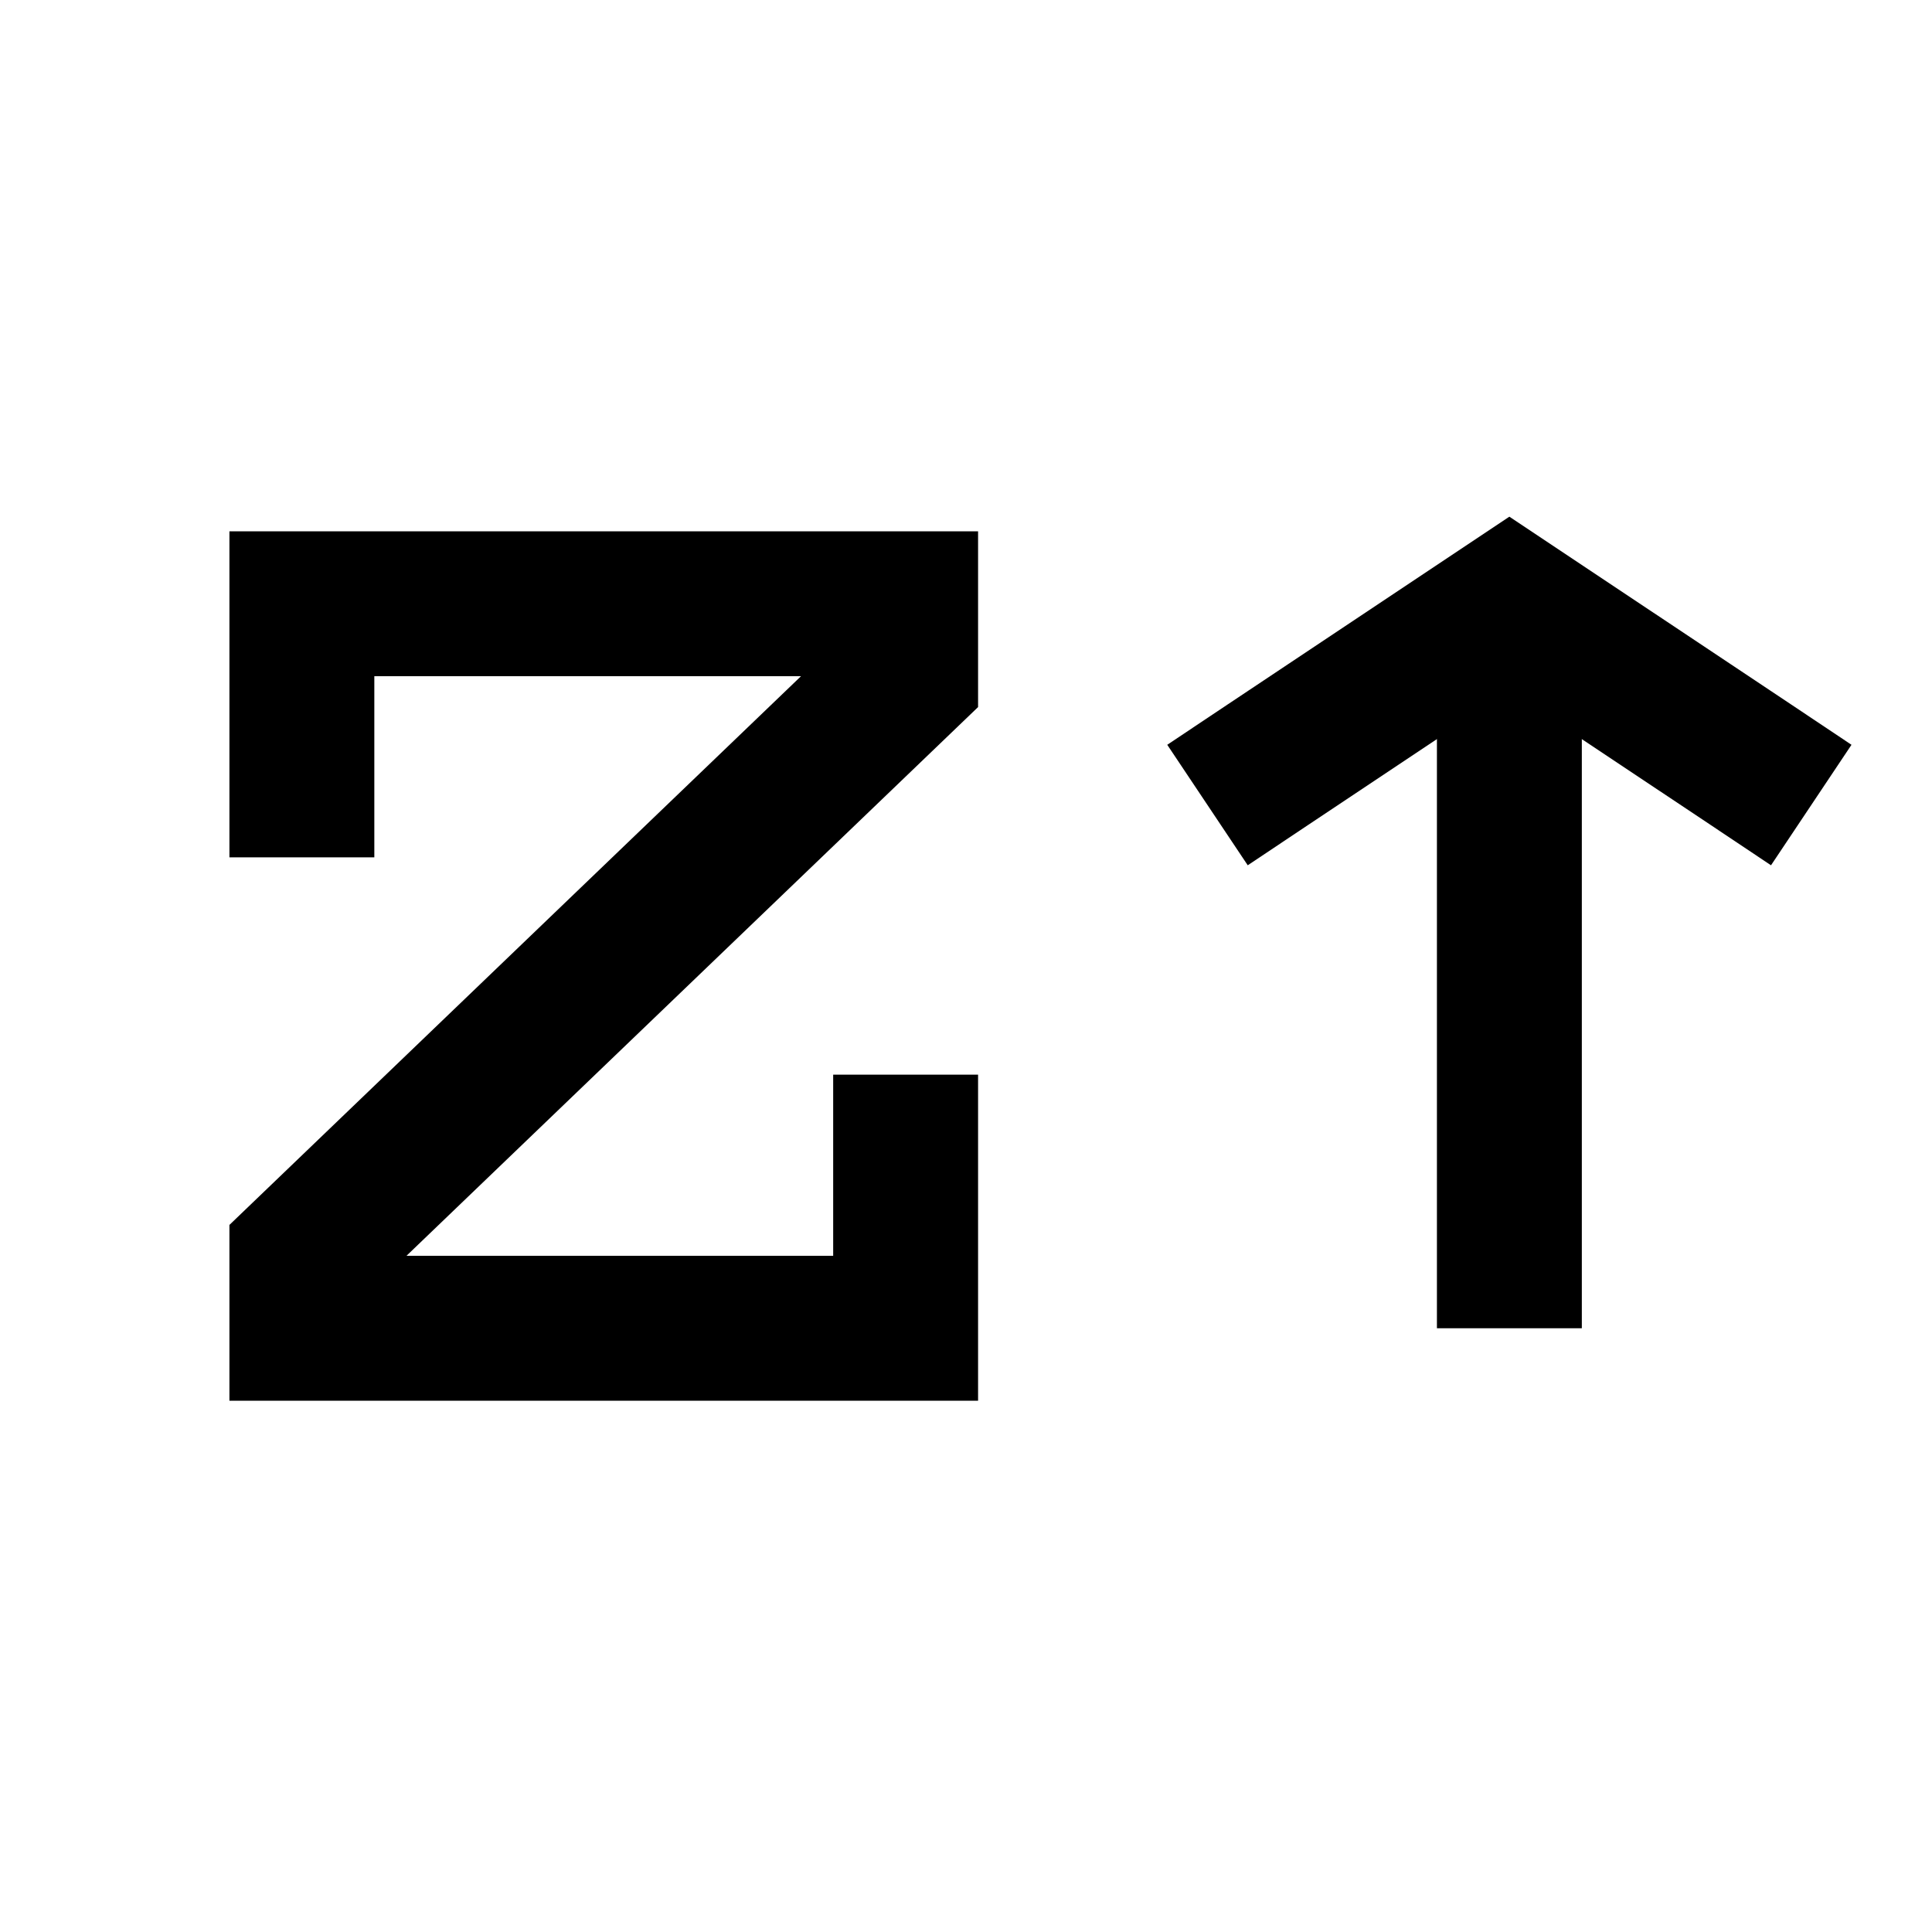
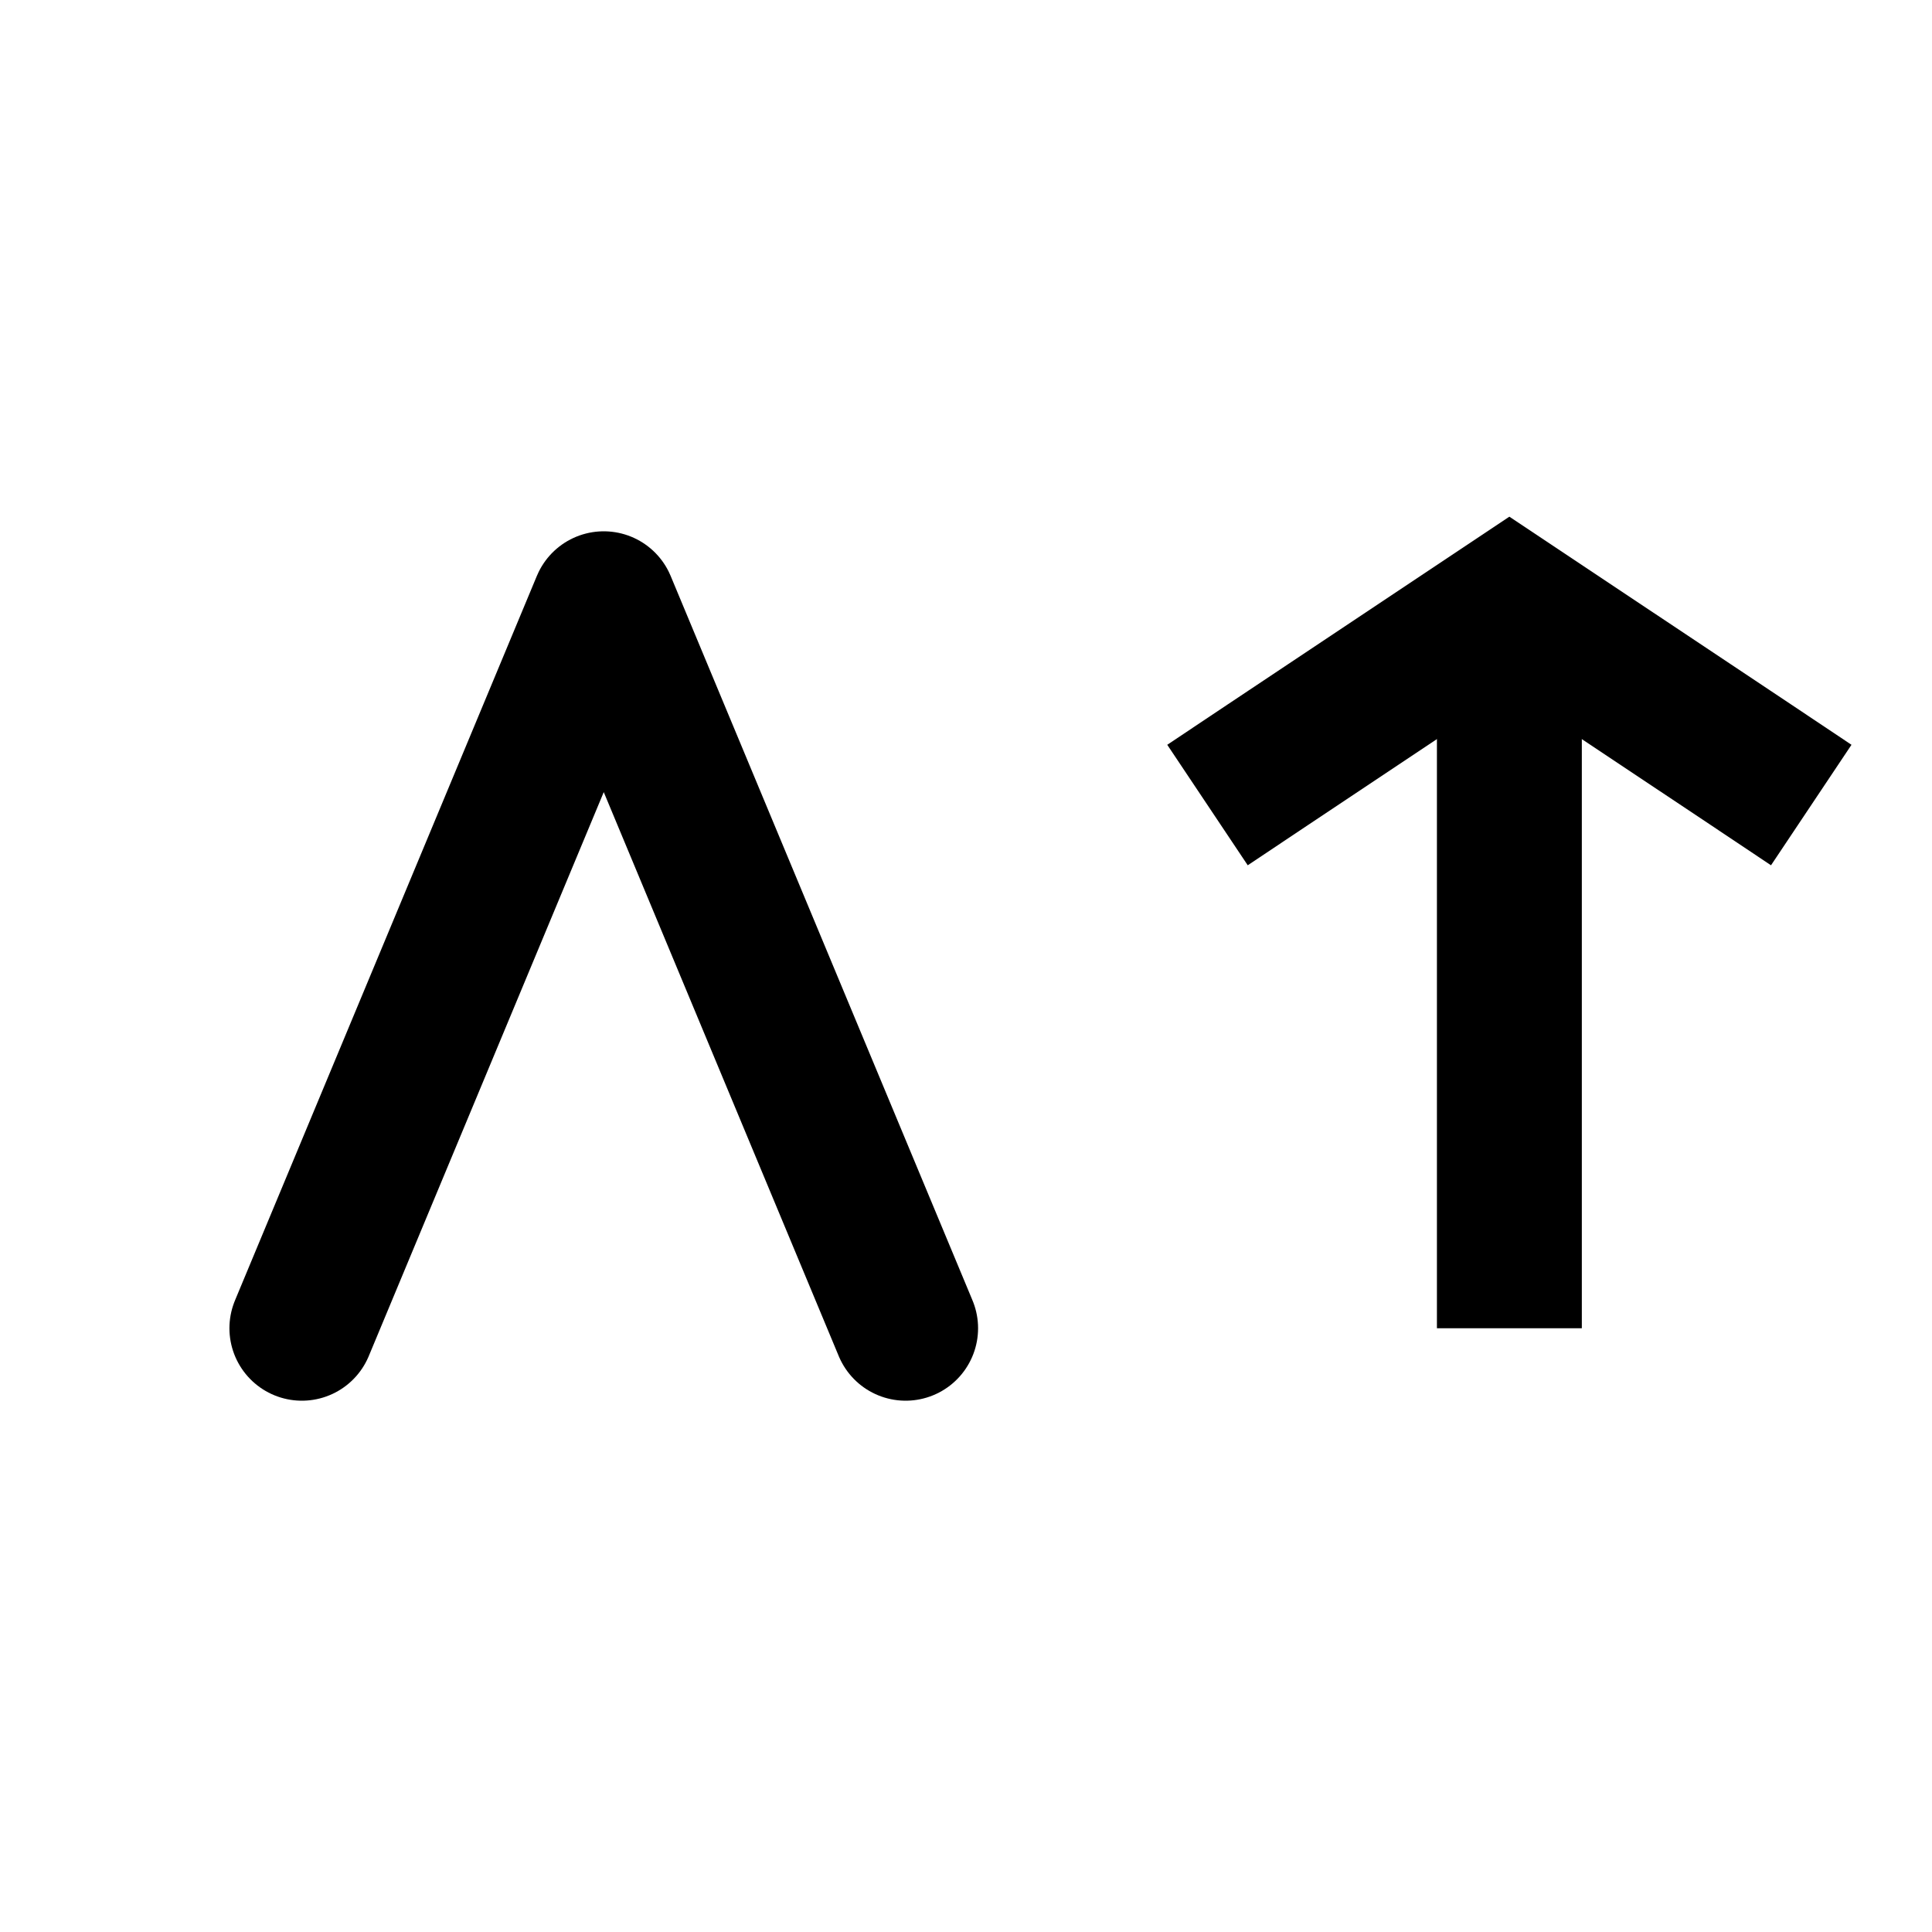
<svg xmlns="http://www.w3.org/2000/svg" width="16" height="16" viewBox="0 0 16 16" fill="none">
  <path d="M10 6.667L10.5 6.333L12.5 5L14.5 6.333L15 6.667" stroke="black" stroke-width="1.2" />
  <path d="M12.5 11V5" stroke="black" stroke-width="1.2" />
-   <path d="M7.5 8.9V11C5.431 11 4.569 11 2.5 11V10.4L7.5 5.6V5H2.5V7.1" stroke="black" stroke-width="1.2" />
+   <path d="M2.5 11L5 5L7.5 11" stroke="black" stroke-width="1.2" stroke-linejoin="round" stroke-linecap="round" />
</svg>
